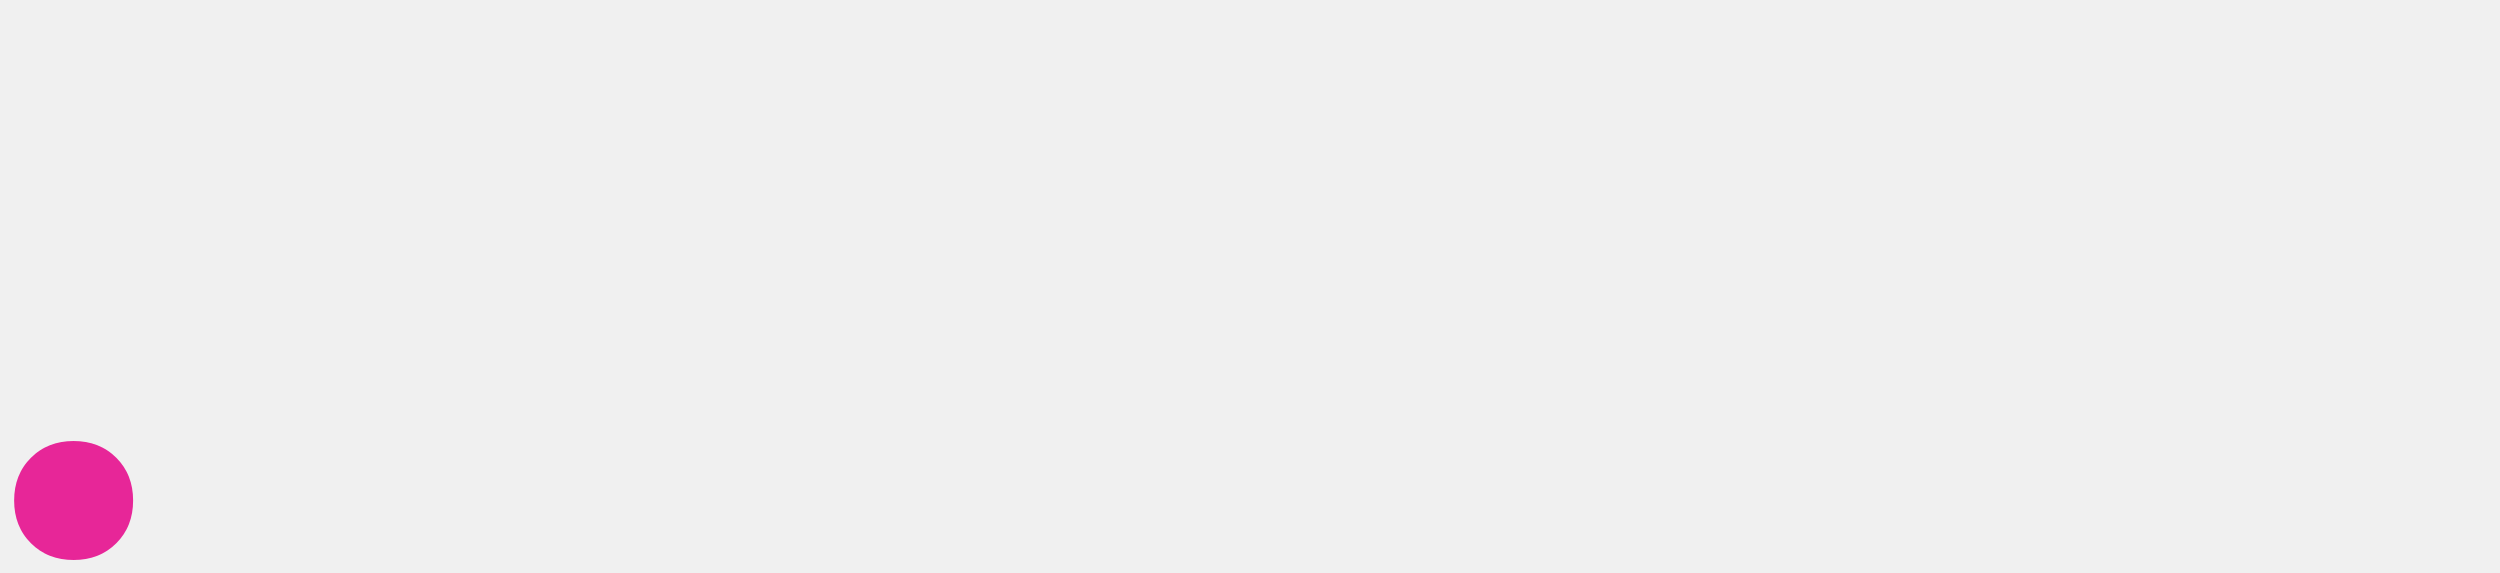
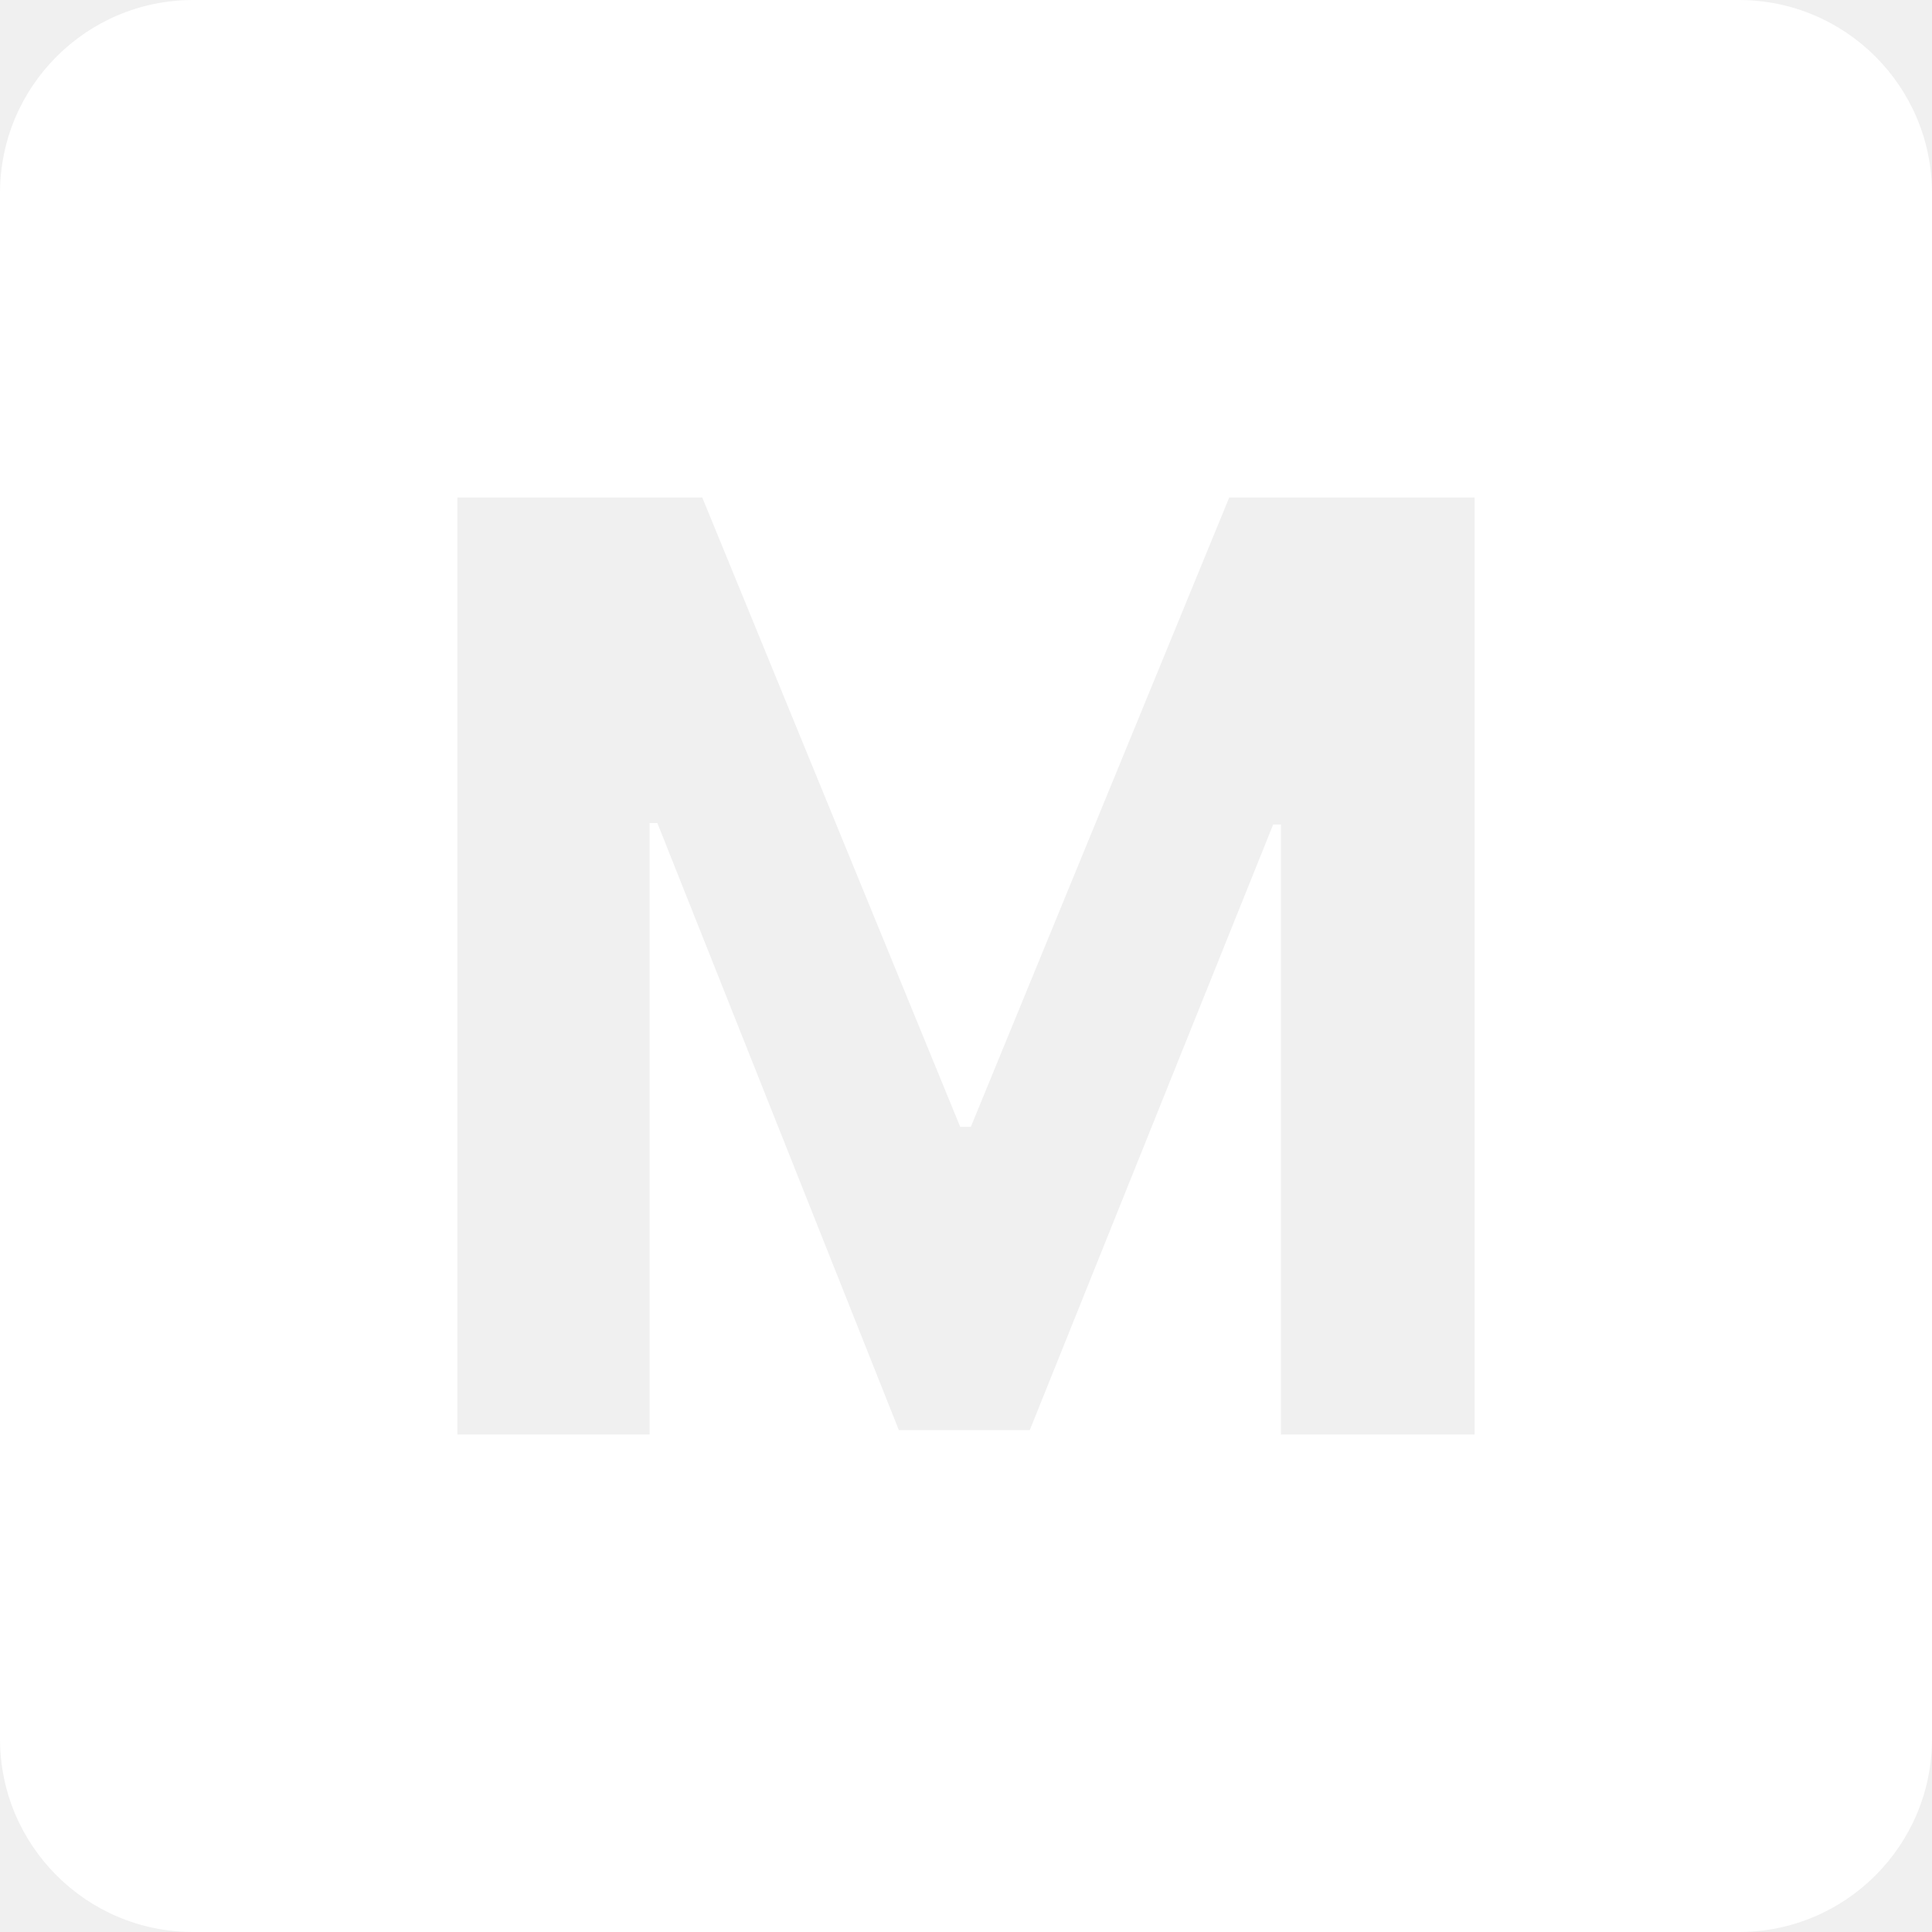
- <svg xmlns="http://www.w3.org/2000/svg" width="118" height="27" fill="none">
-   <path fill="#F0F0F0" d="M100 25.136h1.368c.216 0 .36-.036.432-.108.096-.096.144-.252.144-.468V10.376c0-.216-.048-.36-.144-.432-.072-.096-.216-.144-.432-.144H100v-.864h6.12v3.204l.18.036c.48-1.128 1.092-2.016 1.836-2.664.768-.672 1.644-1.008 2.628-1.008.6 0 1.116.072 1.548.216.432.12.84.312 1.224.576.6.432 1.068 1.032 1.404 1.8.36.768.54 1.56.54 2.376V24.56c0 .216.036.372.108.468.096.072.252.108.468.108h1.368V26h-7.848v-.864h1.152c.216 0 .36-.036.432-.108.096-.096.144-.252.144-.468V12.428c0-1.848-.552-2.772-1.656-2.772-.504 0-1.032.336-1.584 1.008-.552.672-1.02 1.56-1.404 2.664a11.31 11.31 0 0 0-.54 3.528v7.704c0 .216.036.372.108.468.096.072.252.108.468.108h1.152V26H100v-.864ZM89.492 26.432c-1.296 0-2.508-.384-3.636-1.152-1.128-.792-2.028-1.872-2.7-3.24-.672-1.368-1.008-2.892-1.008-4.572 0-1.68.336-3.204 1.008-4.572.672-1.368 1.572-2.436 2.7-3.204 1.128-.792 2.34-1.188 3.636-1.188 1.296 0 2.508.396 3.636 1.188 1.128.768 2.028 1.836 2.7 3.204.672 1.368 1.008 2.892 1.008 4.572 0 1.68-.336 3.204-1.008 4.572-.672 1.368-1.572 2.448-2.7 3.24-1.128.768-2.34 1.152-3.636 1.152Zm0-.864c1.032 0 1.74-.636 2.124-1.908.408-1.272.612-3.336.612-6.192 0-2.856-.204-4.92-.612-6.192-.384-1.272-1.092-1.908-2.124-1.908s-1.752.636-2.16 1.908c-.384 1.272-.576 3.336-.576 6.192 0 2.856.192 4.92.576 6.192.408 1.272 1.128 1.908 2.16 1.908ZM72.835 26.432c-1.487 0-2.82-.396-3.995-1.188-1.153-.816-2.053-1.908-2.7-3.276-.648-1.368-.972-2.868-.972-4.5 0-1.68.323-3.204.971-4.572.648-1.368 1.525-2.436 2.629-3.204 1.127-.792 2.352-1.188 3.671-1.188 1.465 0 2.725.528 3.78 1.584 1.056 1.032 1.753 2.4 2.089 4.104.167.768.251 1.968.251 3.6h-8.784a40.5 40.5 0 0 0 .072 2.736c.049.648.157 1.284.325 1.908.216.888.624 1.596 1.224 2.124a3.246 3.246 0 0 0 2.16.792c1.175 0 2.124-.516 2.844-1.548.72-1.032 1.151-2.244 1.295-3.636h.937c-.145 1.656-.684 3.12-1.62 4.392-.936 1.248-2.329 1.872-4.177 1.872Zm1.549-9.648c0-2.52-.168-4.38-.505-5.58-.312-1.224-.912-1.836-1.8-1.836-.887 0-1.5.612-1.835 1.836-.313 1.2-.469 3.06-.469 5.58h4.608ZM53.301 25.136h2.016c.216 0 .36-.036.432-.108.096-.096.144-.252.144-.468V1.808c0-.216-.048-.36-.144-.432-.072-.096-.216-.144-.432-.144h-2.016V.368h6.768V24.56c0 .216.036.372.108.468.096.072.252.108.468.108h2.016V26h-9.36v-.864ZM40.492 26.432c-1.32 0-2.448-.324-3.384-.972-.912-.648-1.368-1.74-1.368-3.276 0-1.56.564-2.784 1.692-3.672 1.152-.912 2.604-1.668 4.356-2.268l2.664-.936V12.86c0-1.224-.252-2.112-.756-2.664s-1.152-.828-1.944-.828c-.672 0-1.26.156-1.764.468-.48.288-.72.696-.72 1.224 0 .144.036.324.108.54.096.192.252.36.468.504.36.216.612.444.756.684.168.24.252.552.252.936 0 .576-.216 1.032-.648 1.368a2.197 2.197 0 0 1-1.368.468 2.35 2.35 0 0 1-1.62-.612c-.432-.432-.648-1.044-.648-1.836 0-.912.276-1.716.828-2.412a5.092 5.092 0 0 1 2.124-1.62 6.415 6.415 0 0 1 2.628-.576c1.728 0 3.24.468 4.536 1.404 1.296.912 1.944 2.376 1.944 4.392v9.108c0 .864.24 1.296.72 1.296.432 0 .756-.36.972-1.08.216-.72.324-1.548.324-2.484h1.008c0 1.752-.264 3.036-.792 3.852a2.93 2.93 0 0 1-1.116 1.044c-.48.264-1.032.396-1.656.396-.984 0-1.728-.144-2.232-.432-.504-.312-.924-.816-1.26-1.512h-.072c-.96 1.296-2.304 1.944-4.032 1.944Zm1.764-1.44c.936 0 1.668-.528 2.196-1.584V16.28l-2.016.72c-.792.288-1.38.84-1.764 1.656-.36.792-.54 1.86-.54 3.204 0 1.176.216 1.992.648 2.448.432.456.924.684 1.476.684ZM10.757 24.848h2.52c.336 0 .564-.06.684-.18.12-.144.18-.372.18-.684v-21.6c0-.336-.06-.564-.18-.684-.12-.12-.348-.18-.684-.18h-2.52V.368H23.43c1.416 0 2.736.264 3.96.792 1.248.528 2.244 1.26 2.988 2.196a4.816 4.816 0 0 1 1.116 3.132c0 1.584-.588 2.868-1.764 3.852-1.176.984-2.616 1.704-4.32 2.16v.216c1.104.168 2.184.528 3.24 1.08 1.08.528 1.968 1.236 2.664 2.124.696.888 1.044 1.92 1.044 3.096 0 1.464-.384 2.724-1.152 3.78-.768 1.056-1.8 1.86-3.096 2.412-1.272.528-2.676.792-4.212.792h-13.14v-1.152Zm12.024-12.816c1.296 0 2.172-.456 2.628-1.368.456-.936.684-2.328.684-4.176 0-1.56-.276-2.772-.828-3.636-.552-.888-1.308-1.332-2.268-1.332h-2.664c-.312 0-.54.06-.684.18-.12.12-.18.348-.18.684v9.648h3.312Zm0 12.816c1.272 0 2.22-.42 2.844-1.26.648-.864.972-2.388.972-4.572s-.324-3.696-.972-4.536c-.624-.864-1.572-1.296-2.844-1.296H19.47v10.8c0 .312.06.54.18.684.144.12.372.18.684.18h2.448Z" />
-   <path fill="#E72698" d="M3.475 26.432c-.816 0-1.488-.264-2.016-.792s-.792-1.2-.792-2.016c0-.816.264-1.488.792-2.016s1.2-.792 2.016-.792c.816 0 1.488.264 2.016.792s.792 1.2.792 2.016c0 .816-.264 1.488-.792 2.016s-1.2.792-2.016.792Z" />
+ <svg xmlns="http://www.w3.org/2000/svg" id="Layer_1" width="40" height="40">
+   <path d="M36,0H4C1.79,0,0,1.79,0,4v32c0,2.21,1.79,4,4,4h32c2.21,0,4-1.79,4-4V4c0-2.21-1.79-4-4-4ZM30.53,29.7h-4.01v-12.63h-.16l-5.04,12.54h-2.71l-5-12.57h-.16v12.66h-3.98V10.3h5.07l5.34,13.03h.22l5.35-13.03h5.08v19.4Z" style="fill: #fff;" />
</svg>
